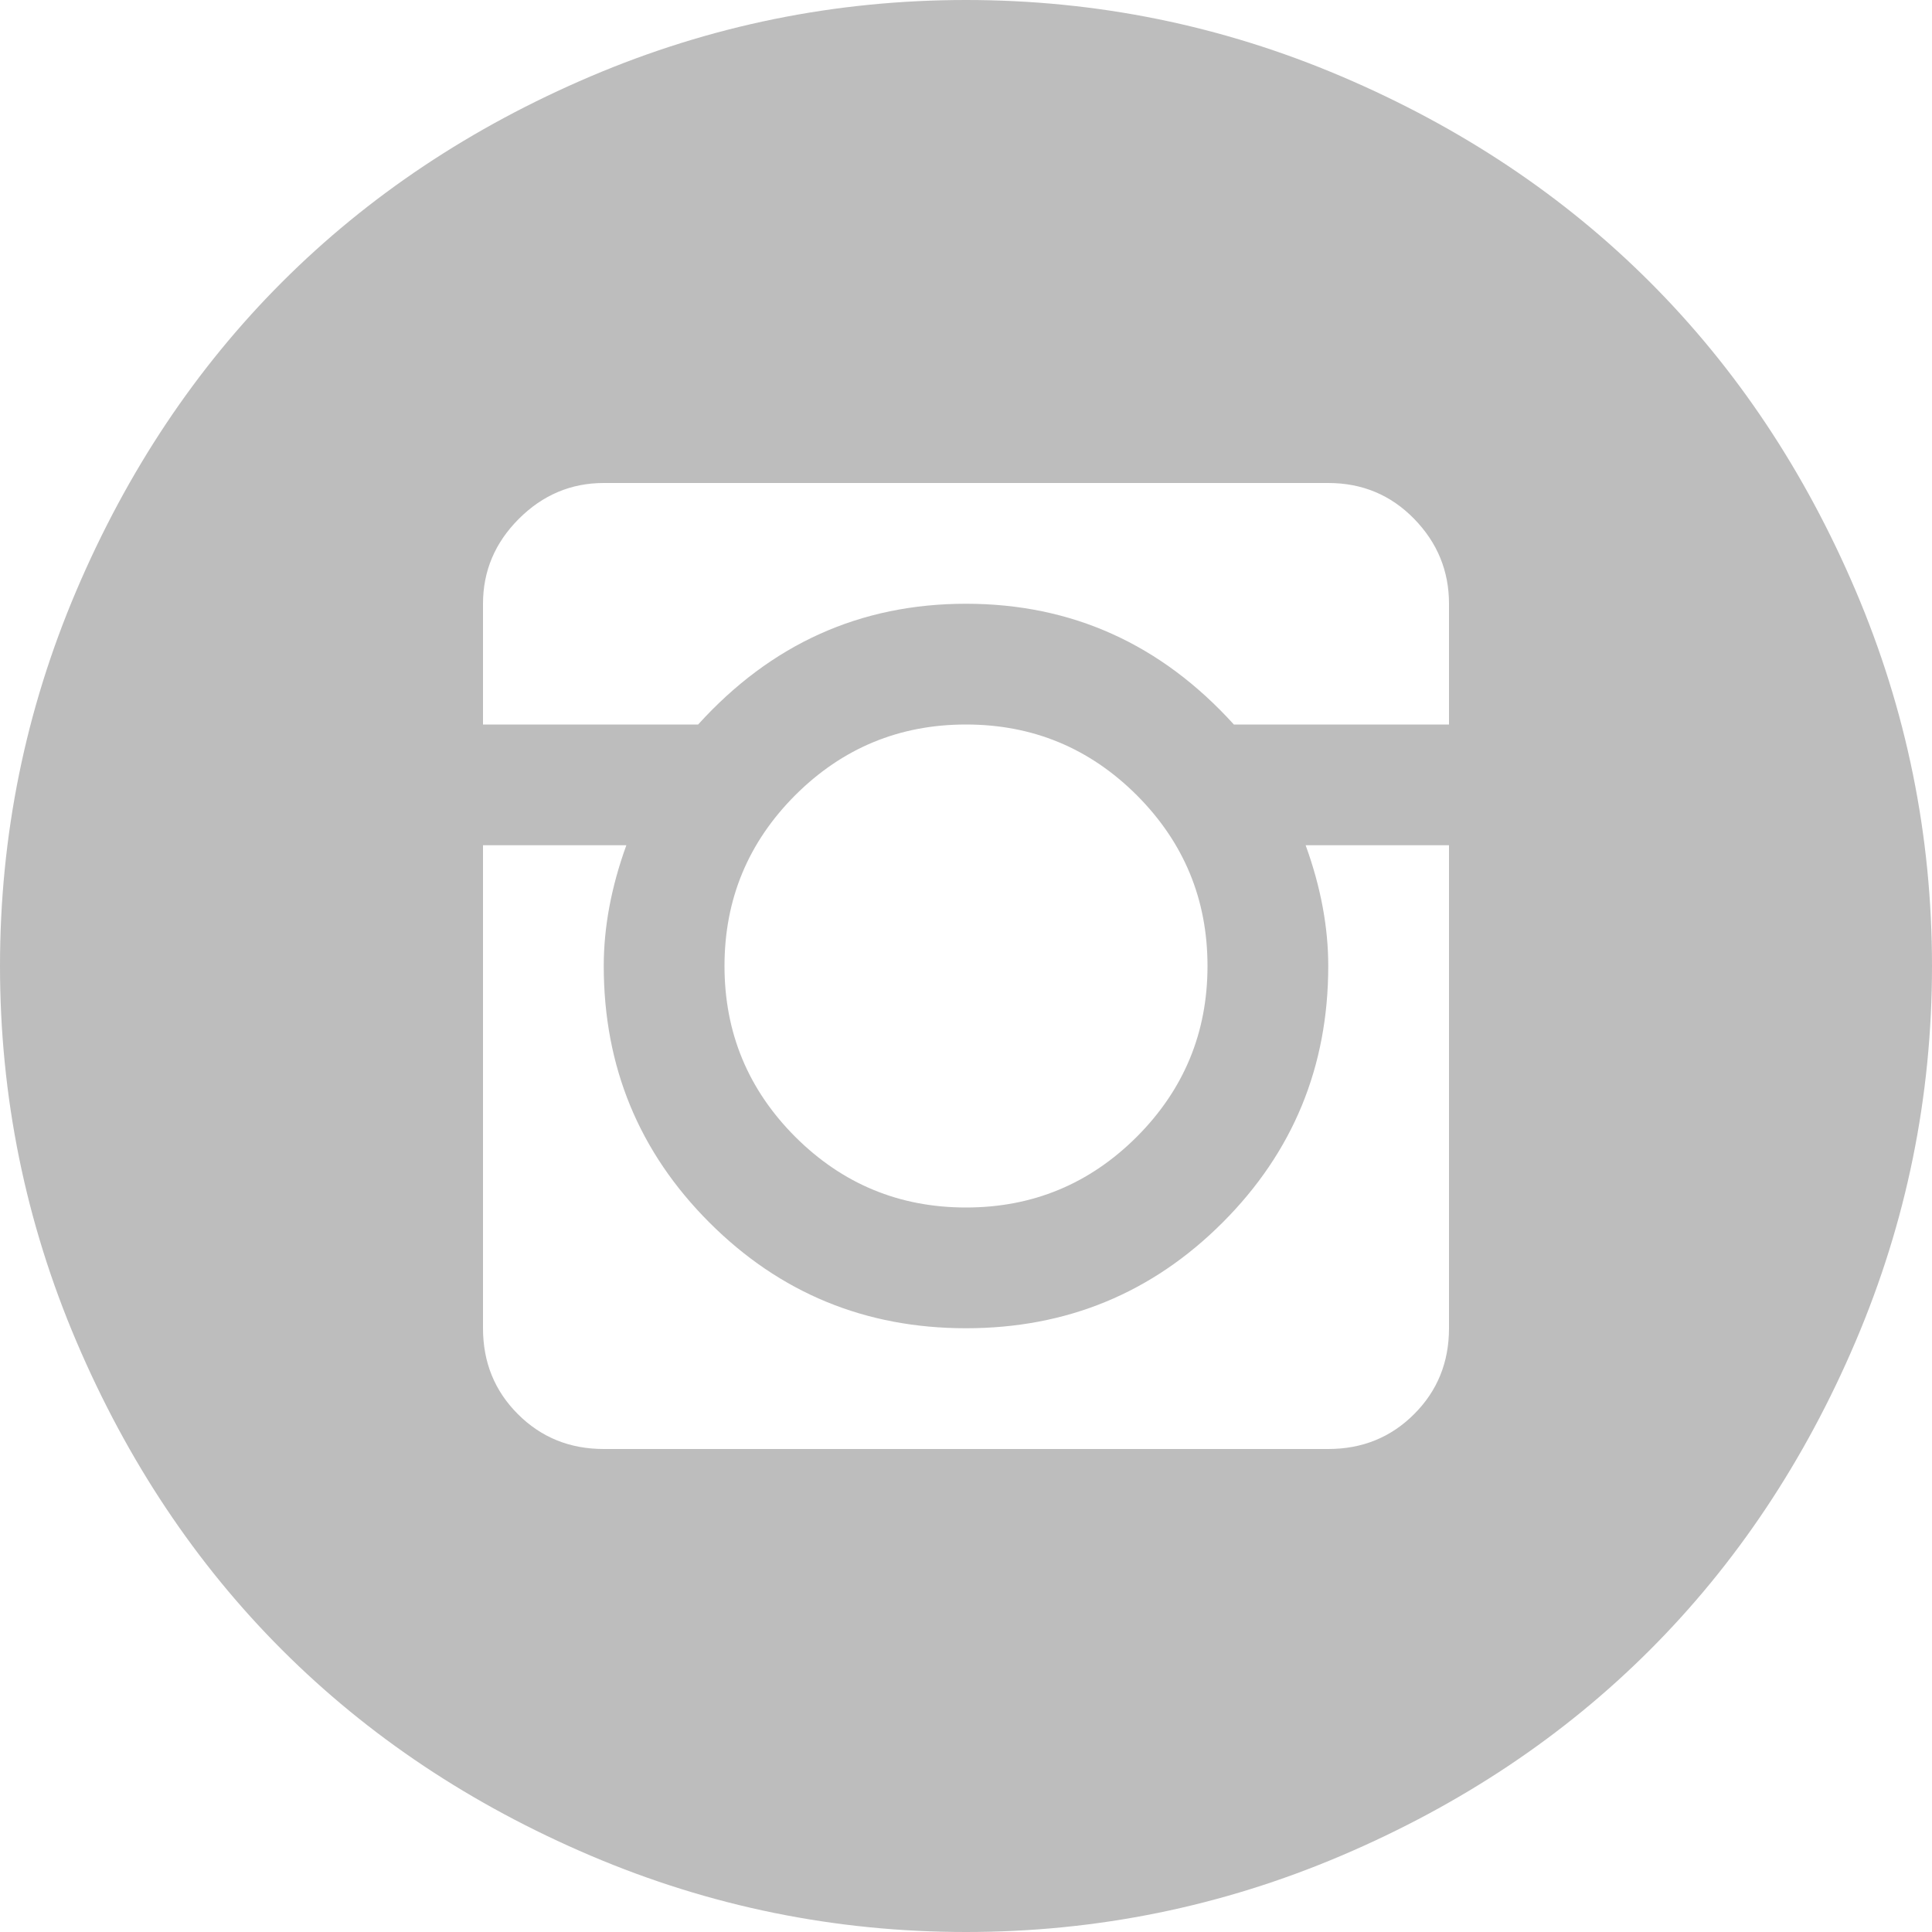
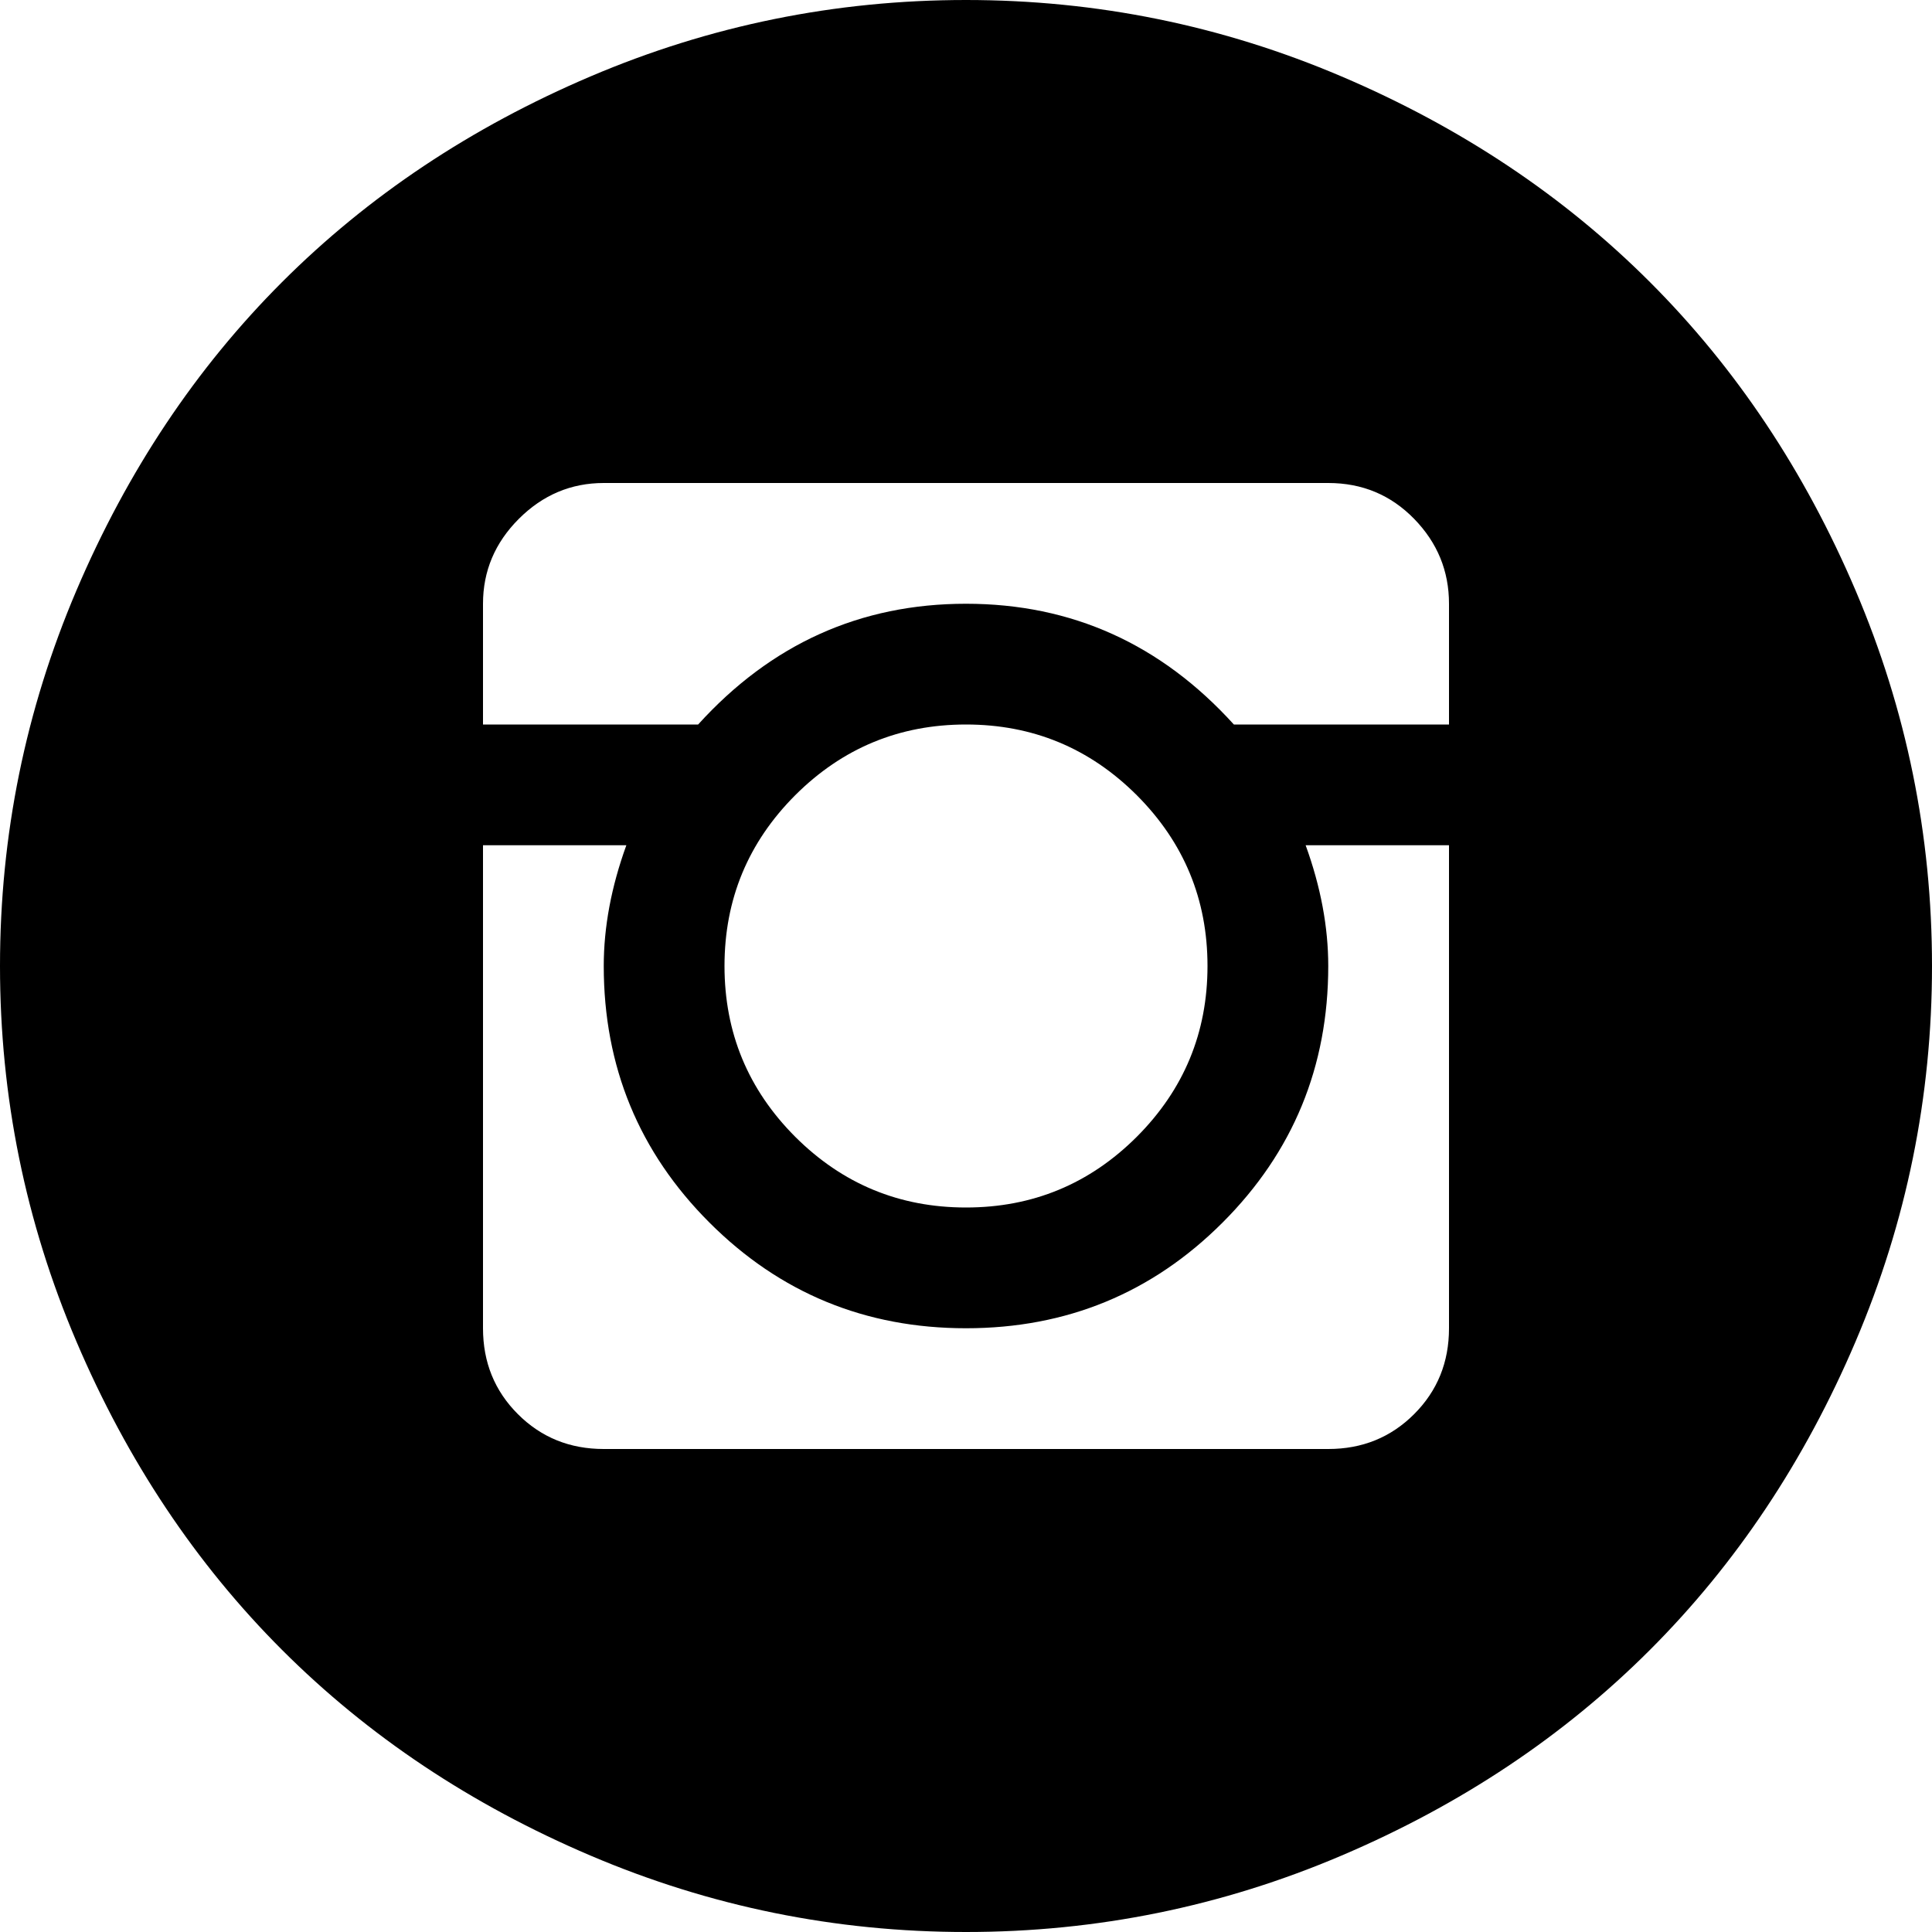
- <svg xmlns="http://www.w3.org/2000/svg" width="20" height="20" viewBox="0 0 20 20" fill="none">
-   <path d="M10 20C8.646 20 7.35 19.736 6.113 19.209C4.876 18.682 3.812 17.972 2.92 17.08C2.028 16.188 1.318 15.124 0.791 13.887C0.264 12.65 0 11.354 0 10C0 8.646 0.264 7.35 0.791 6.113C1.318 4.876 2.028 3.812 2.92 2.92C3.812 2.028 4.876 1.318 6.113 0.791C7.35 0.264 8.646 0 10 0C11.354 0 12.65 0.264 13.887 0.791C15.124 1.318 16.188 2.028 17.08 2.92C17.972 3.812 18.682 4.876 19.209 6.113C19.736 7.35 20 8.646 20 10C20 11.354 19.736 12.65 19.209 13.887C18.682 15.124 17.972 16.188 17.08 17.08C16.188 17.972 15.124 18.682 13.887 19.209C12.65 19.736 11.354 20 10 20ZM15 6.25C15 5.911 14.88 5.618 14.639 5.371C14.398 5.124 14.102 5 13.75 5H6.25C5.911 5 5.618 5.124 5.371 5.371C5.124 5.618 5 5.911 5 6.25V7.5H7.227C7.982 6.667 8.906 6.25 10 6.25C11.094 6.25 12.018 6.667 12.773 7.5H15V6.25ZM7.5 10C7.5 10.69 7.744 11.279 8.232 11.768C8.721 12.256 9.31 12.5 10 12.5C10.69 12.5 11.279 12.256 11.768 11.768C12.256 11.279 12.5 10.69 12.5 10C12.5 9.31 12.256 8.721 11.768 8.232C11.279 7.744 10.69 7.5 10 7.5C9.31 7.5 8.721 7.744 8.232 8.232C7.744 8.721 7.5 9.31 7.5 10ZM15 8.75H13.516C13.672 9.18 13.75 9.596 13.75 10C13.75 11.042 13.385 11.927 12.656 12.656C11.927 13.385 11.042 13.75 10 13.75C8.958 13.75 8.073 13.385 7.344 12.656C6.615 11.927 6.25 11.042 6.25 10C6.25 9.596 6.328 9.18 6.484 8.75H5V13.75C5 14.102 5.12 14.398 5.361 14.639C5.602 14.88 5.898 15 6.25 15H13.75C14.102 15 14.398 14.88 14.639 14.639C14.88 14.398 15 14.102 15 13.75V8.75Z" fill="#BDBDBD" />
+ <svg xmlns="http://www.w3.org/2000/svg" width="20" height="20" viewBox="0 0 20 20">
+   <path d="M10 20C8.646 20 7.35 19.736 6.113 19.209C4.876 18.682 3.812 17.972 2.92 17.08C2.028 16.188 1.318 15.124 0.791 13.887C0.264 12.65 0 11.354 0 10C0 8.646 0.264 7.35 0.791 6.113C1.318 4.876 2.028 3.812 2.92 2.92C3.812 2.028 4.876 1.318 6.113 0.791C7.35 0.264 8.646 0 10 0C11.354 0 12.65 0.264 13.887 0.791C15.124 1.318 16.188 2.028 17.08 2.92C17.972 3.812 18.682 4.876 19.209 6.113C19.736 7.35 20 8.646 20 10C20 11.354 19.736 12.65 19.209 13.887C18.682 15.124 17.972 16.188 17.08 17.08C16.188 17.972 15.124 18.682 13.887 19.209C12.65 19.736 11.354 20 10 20ZM15 6.25C15 5.911 14.88 5.618 14.639 5.371C14.398 5.124 14.102 5 13.75 5H6.25C5.911 5 5.618 5.124 5.371 5.371C5.124 5.618 5 5.911 5 6.25V7.5H7.227C7.982 6.667 8.906 6.25 10 6.25C11.094 6.25 12.018 6.667 12.773 7.5H15V6.25ZM7.5 10C7.5 10.69 7.744 11.279 8.232 11.768C8.721 12.256 9.31 12.5 10 12.5C10.69 12.5 11.279 12.256 11.768 11.768C12.256 11.279 12.5 10.69 12.5 10C12.5 9.31 12.256 8.721 11.768 8.232C11.279 7.744 10.69 7.5 10 7.5C9.31 7.5 8.721 7.744 8.232 8.232C7.744 8.721 7.5 9.31 7.5 10ZM15 8.75H13.516C13.672 9.18 13.75 9.596 13.75 10C13.75 11.042 13.385 11.927 12.656 12.656C11.927 13.385 11.042 13.75 10 13.75C8.958 13.75 8.073 13.385 7.344 12.656C6.615 11.927 6.25 11.042 6.25 10C6.25 9.596 6.328 9.18 6.484 8.75H5V13.75C5 14.102 5.12 14.398 5.361 14.639C5.602 14.88 5.898 15 6.25 15H13.75C14.102 15 14.398 14.88 14.639 14.639C14.88 14.398 15 14.102 15 13.75V8.75Z" />
</svg>
